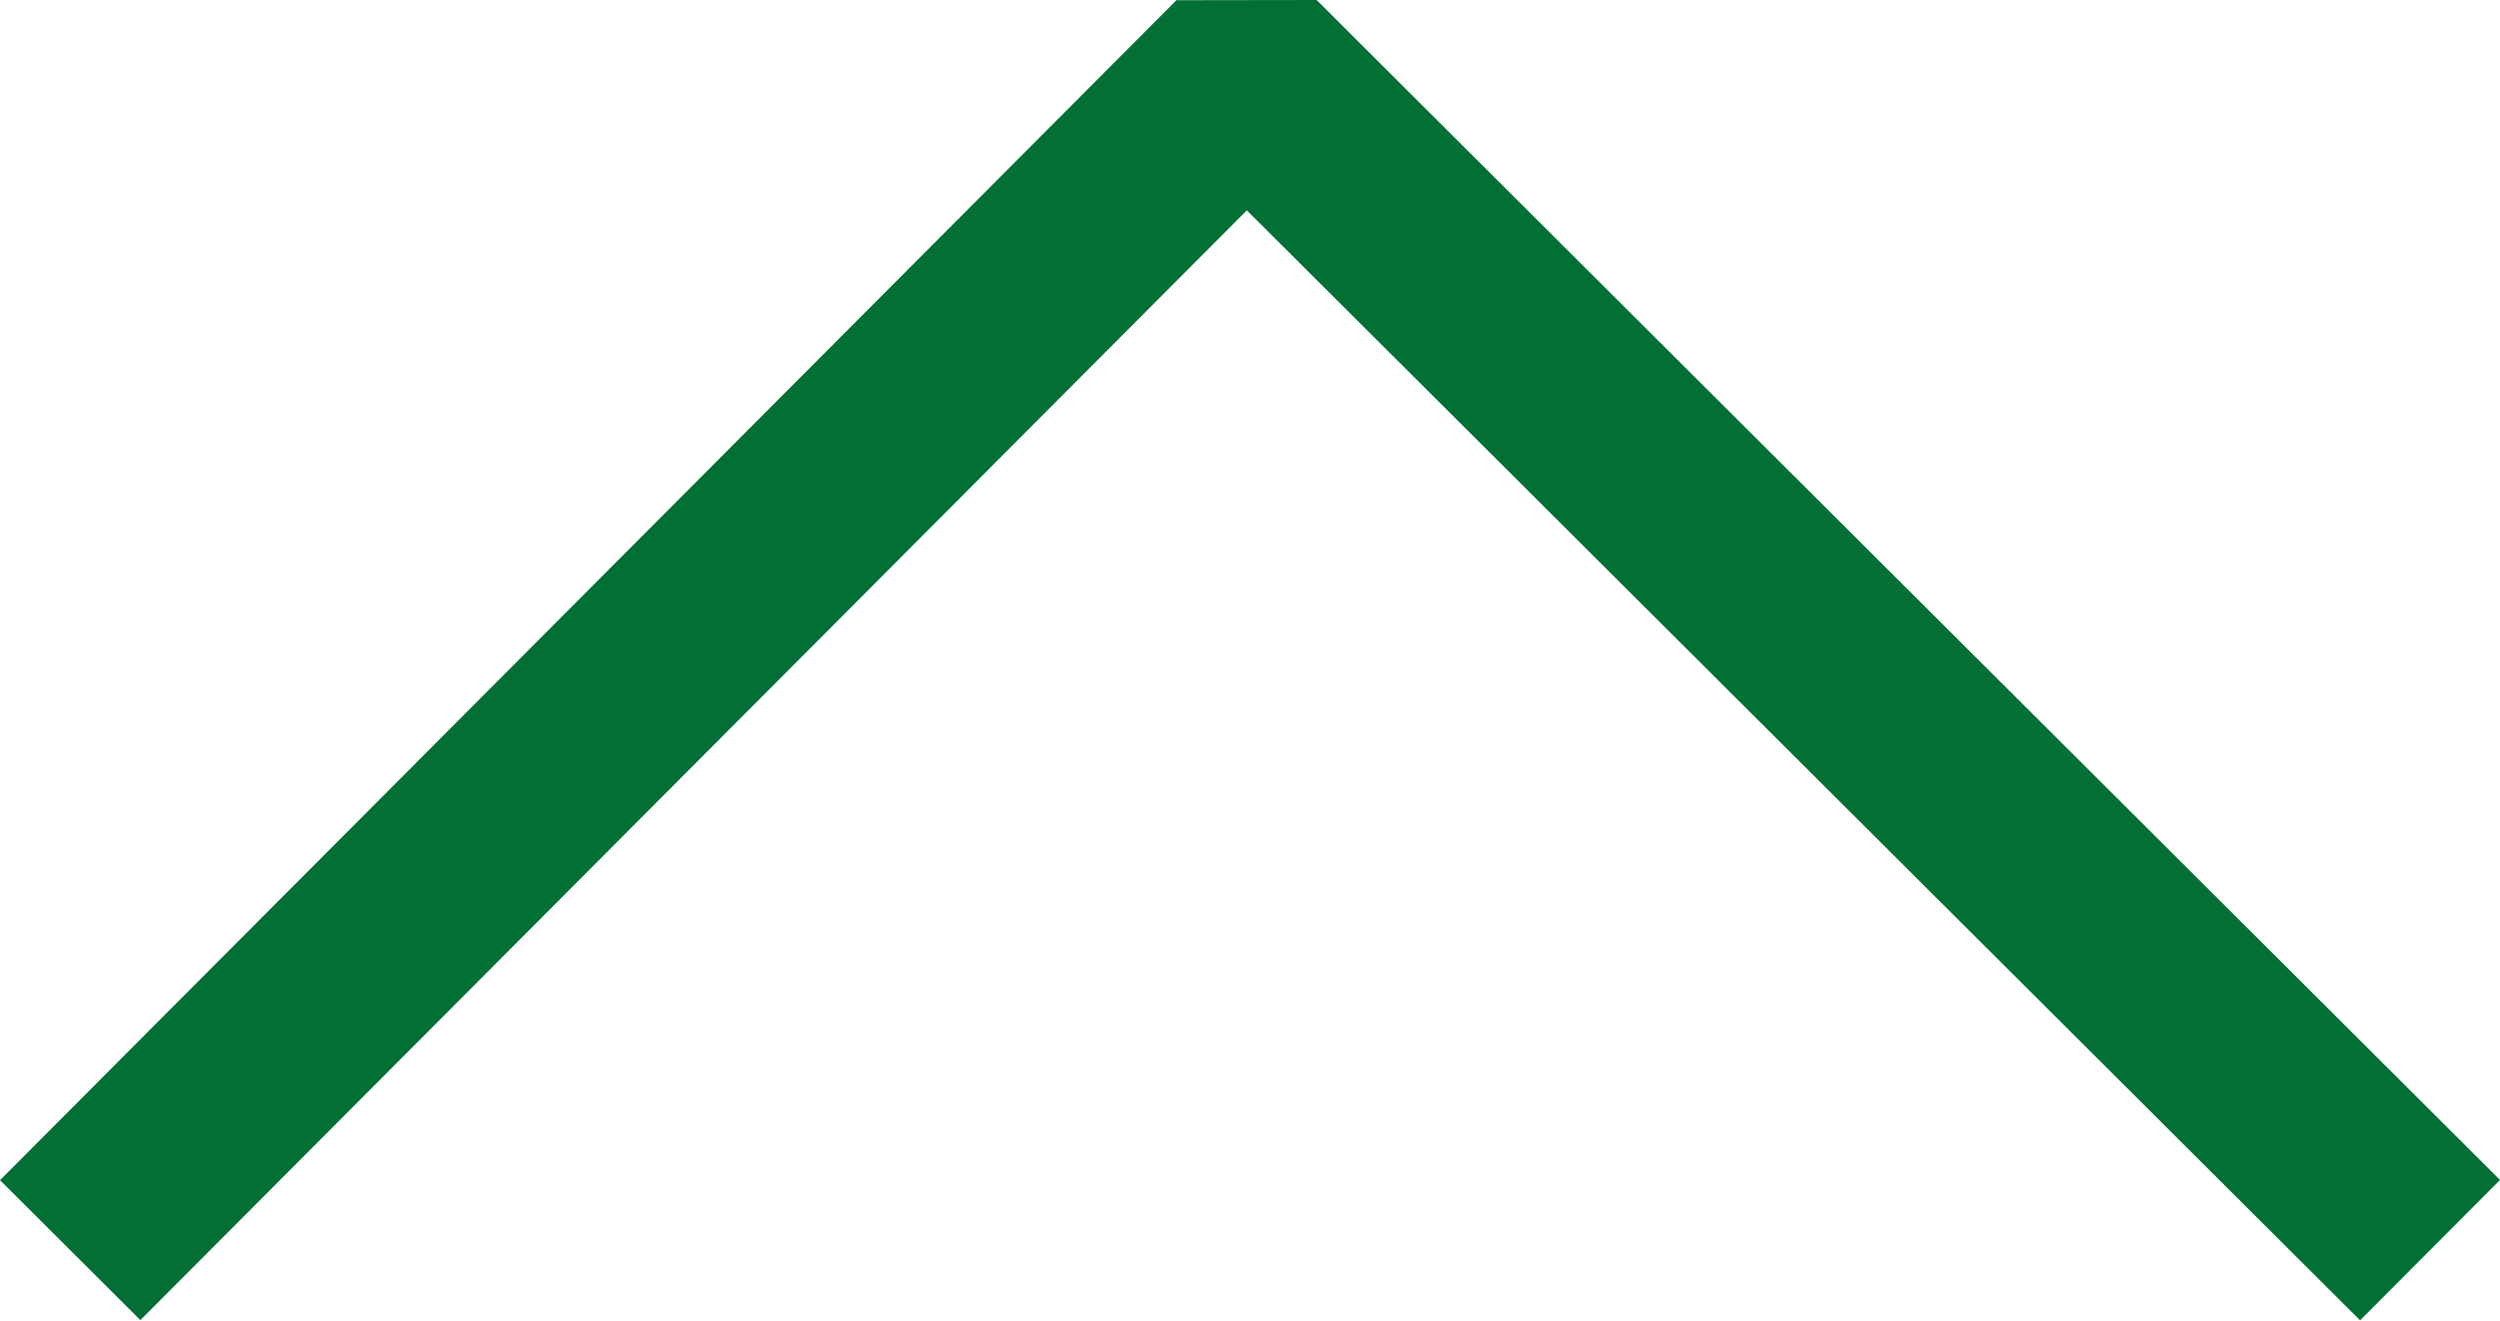
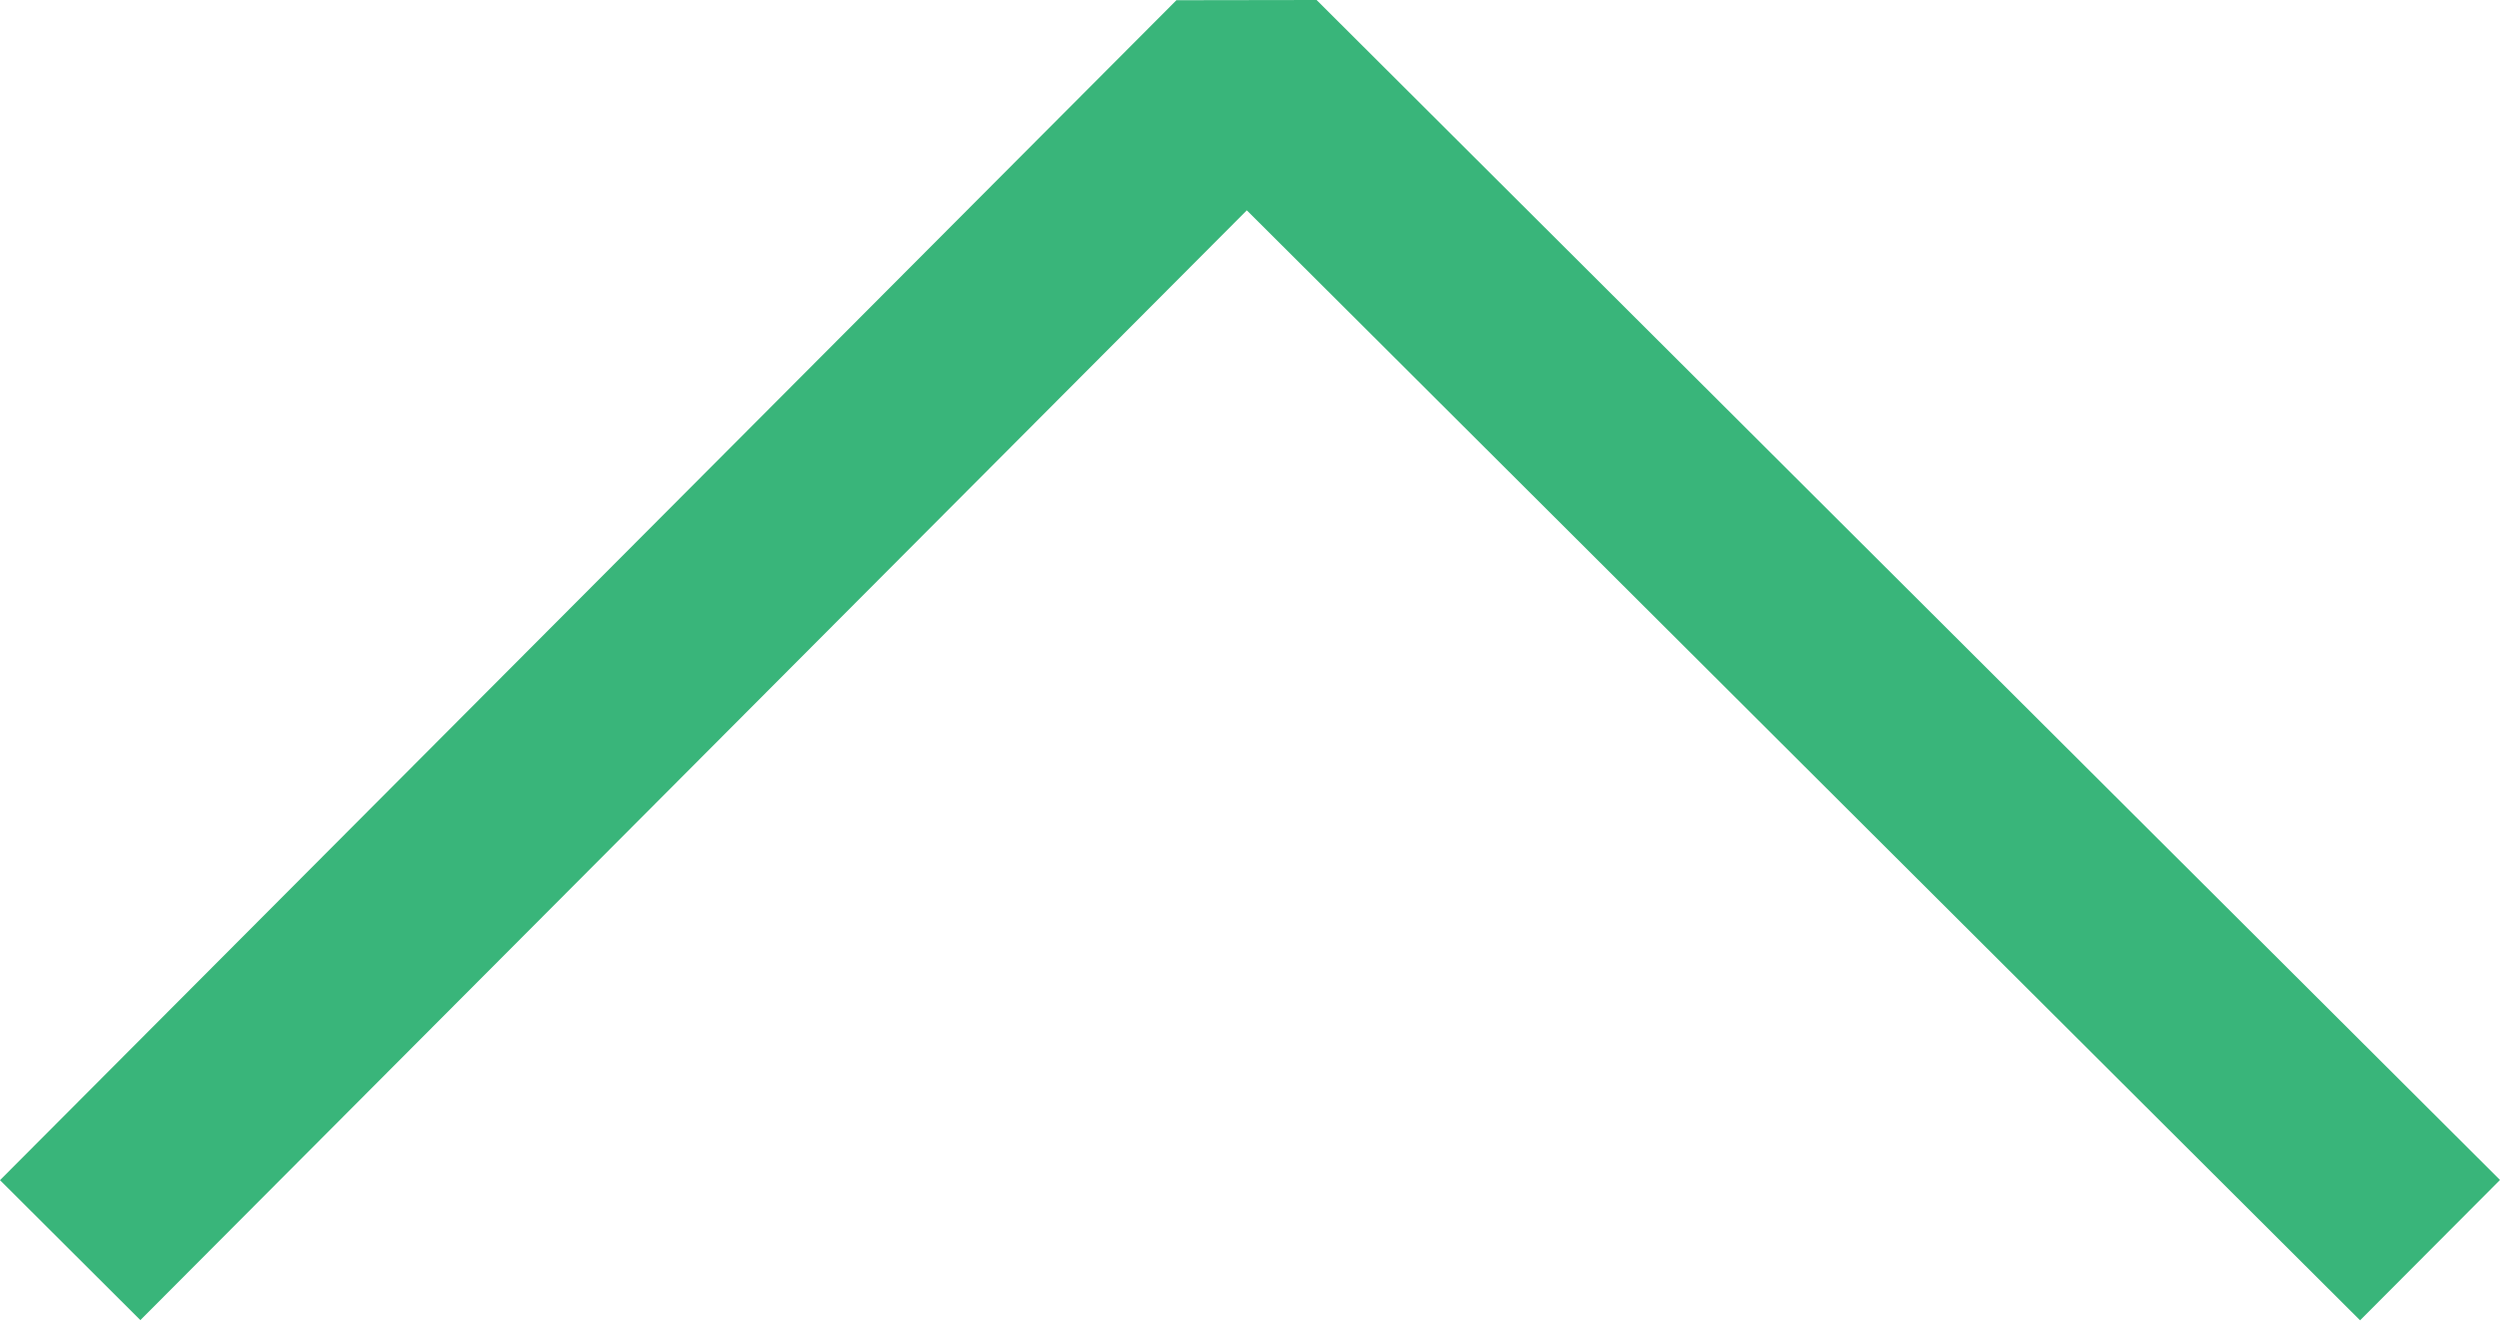
<svg xmlns="http://www.w3.org/2000/svg" width="190.69" height="100.706" viewBox="0 0 50.453 26.645" version="1.1" id="svg1">
  <defs id="defs1" />
  <g id="layer1" transform="translate(1.416308,1.416301)">
-     <path style="fill:none;fill-opacity:0.7;stroke:#027035;stroke-width:4;stroke-linecap:butt;stroke-linejoin:bevel;stroke-miterlimit:0;stroke-dasharray:none;stroke-opacity:1" d="M 47.625,23.813 23.742,0 3.4e-7,23.813" id="path1" />
+     <path style="fill:none;fill-opacity:0.7;stroke:#39b57a;stroke-width:4;stroke-linecap:butt;stroke-linejoin:bevel;stroke-miterlimit:0;stroke-dasharray:none;stroke-opacity:1" d="M 47.625,23.813 23.742,0 3.4e-7,23.813" id="path1" />
  </g>
</svg>
